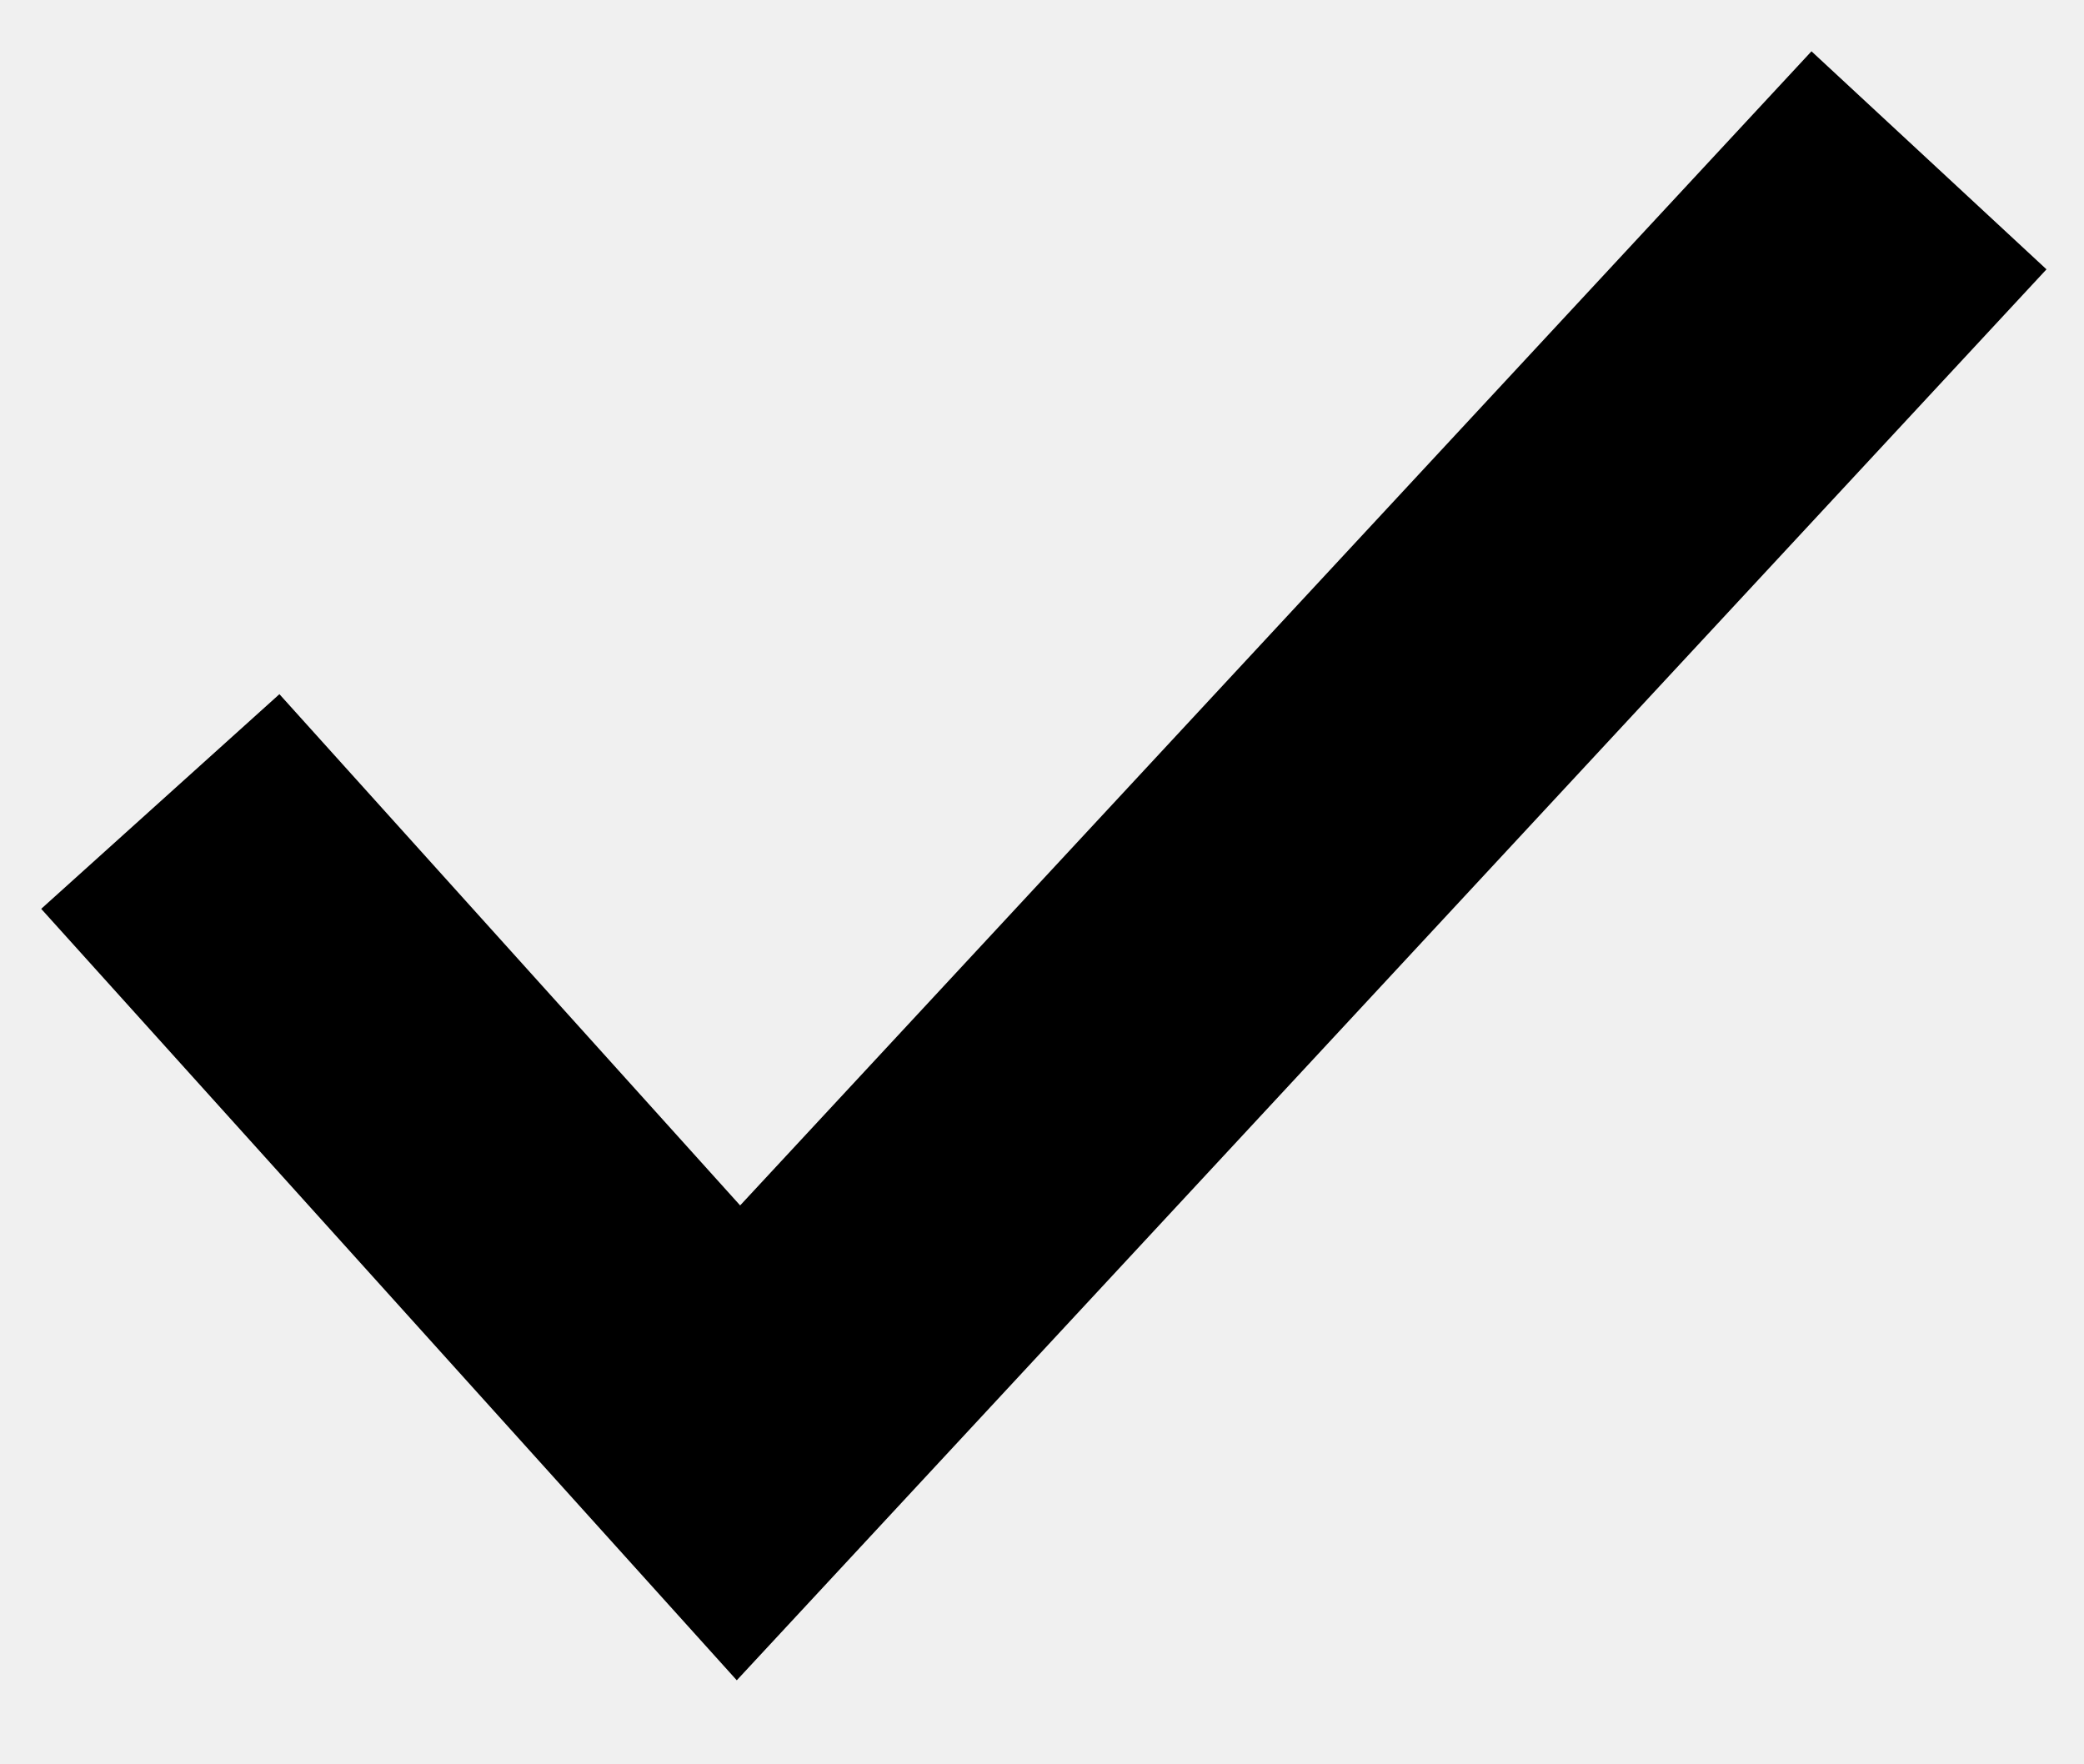
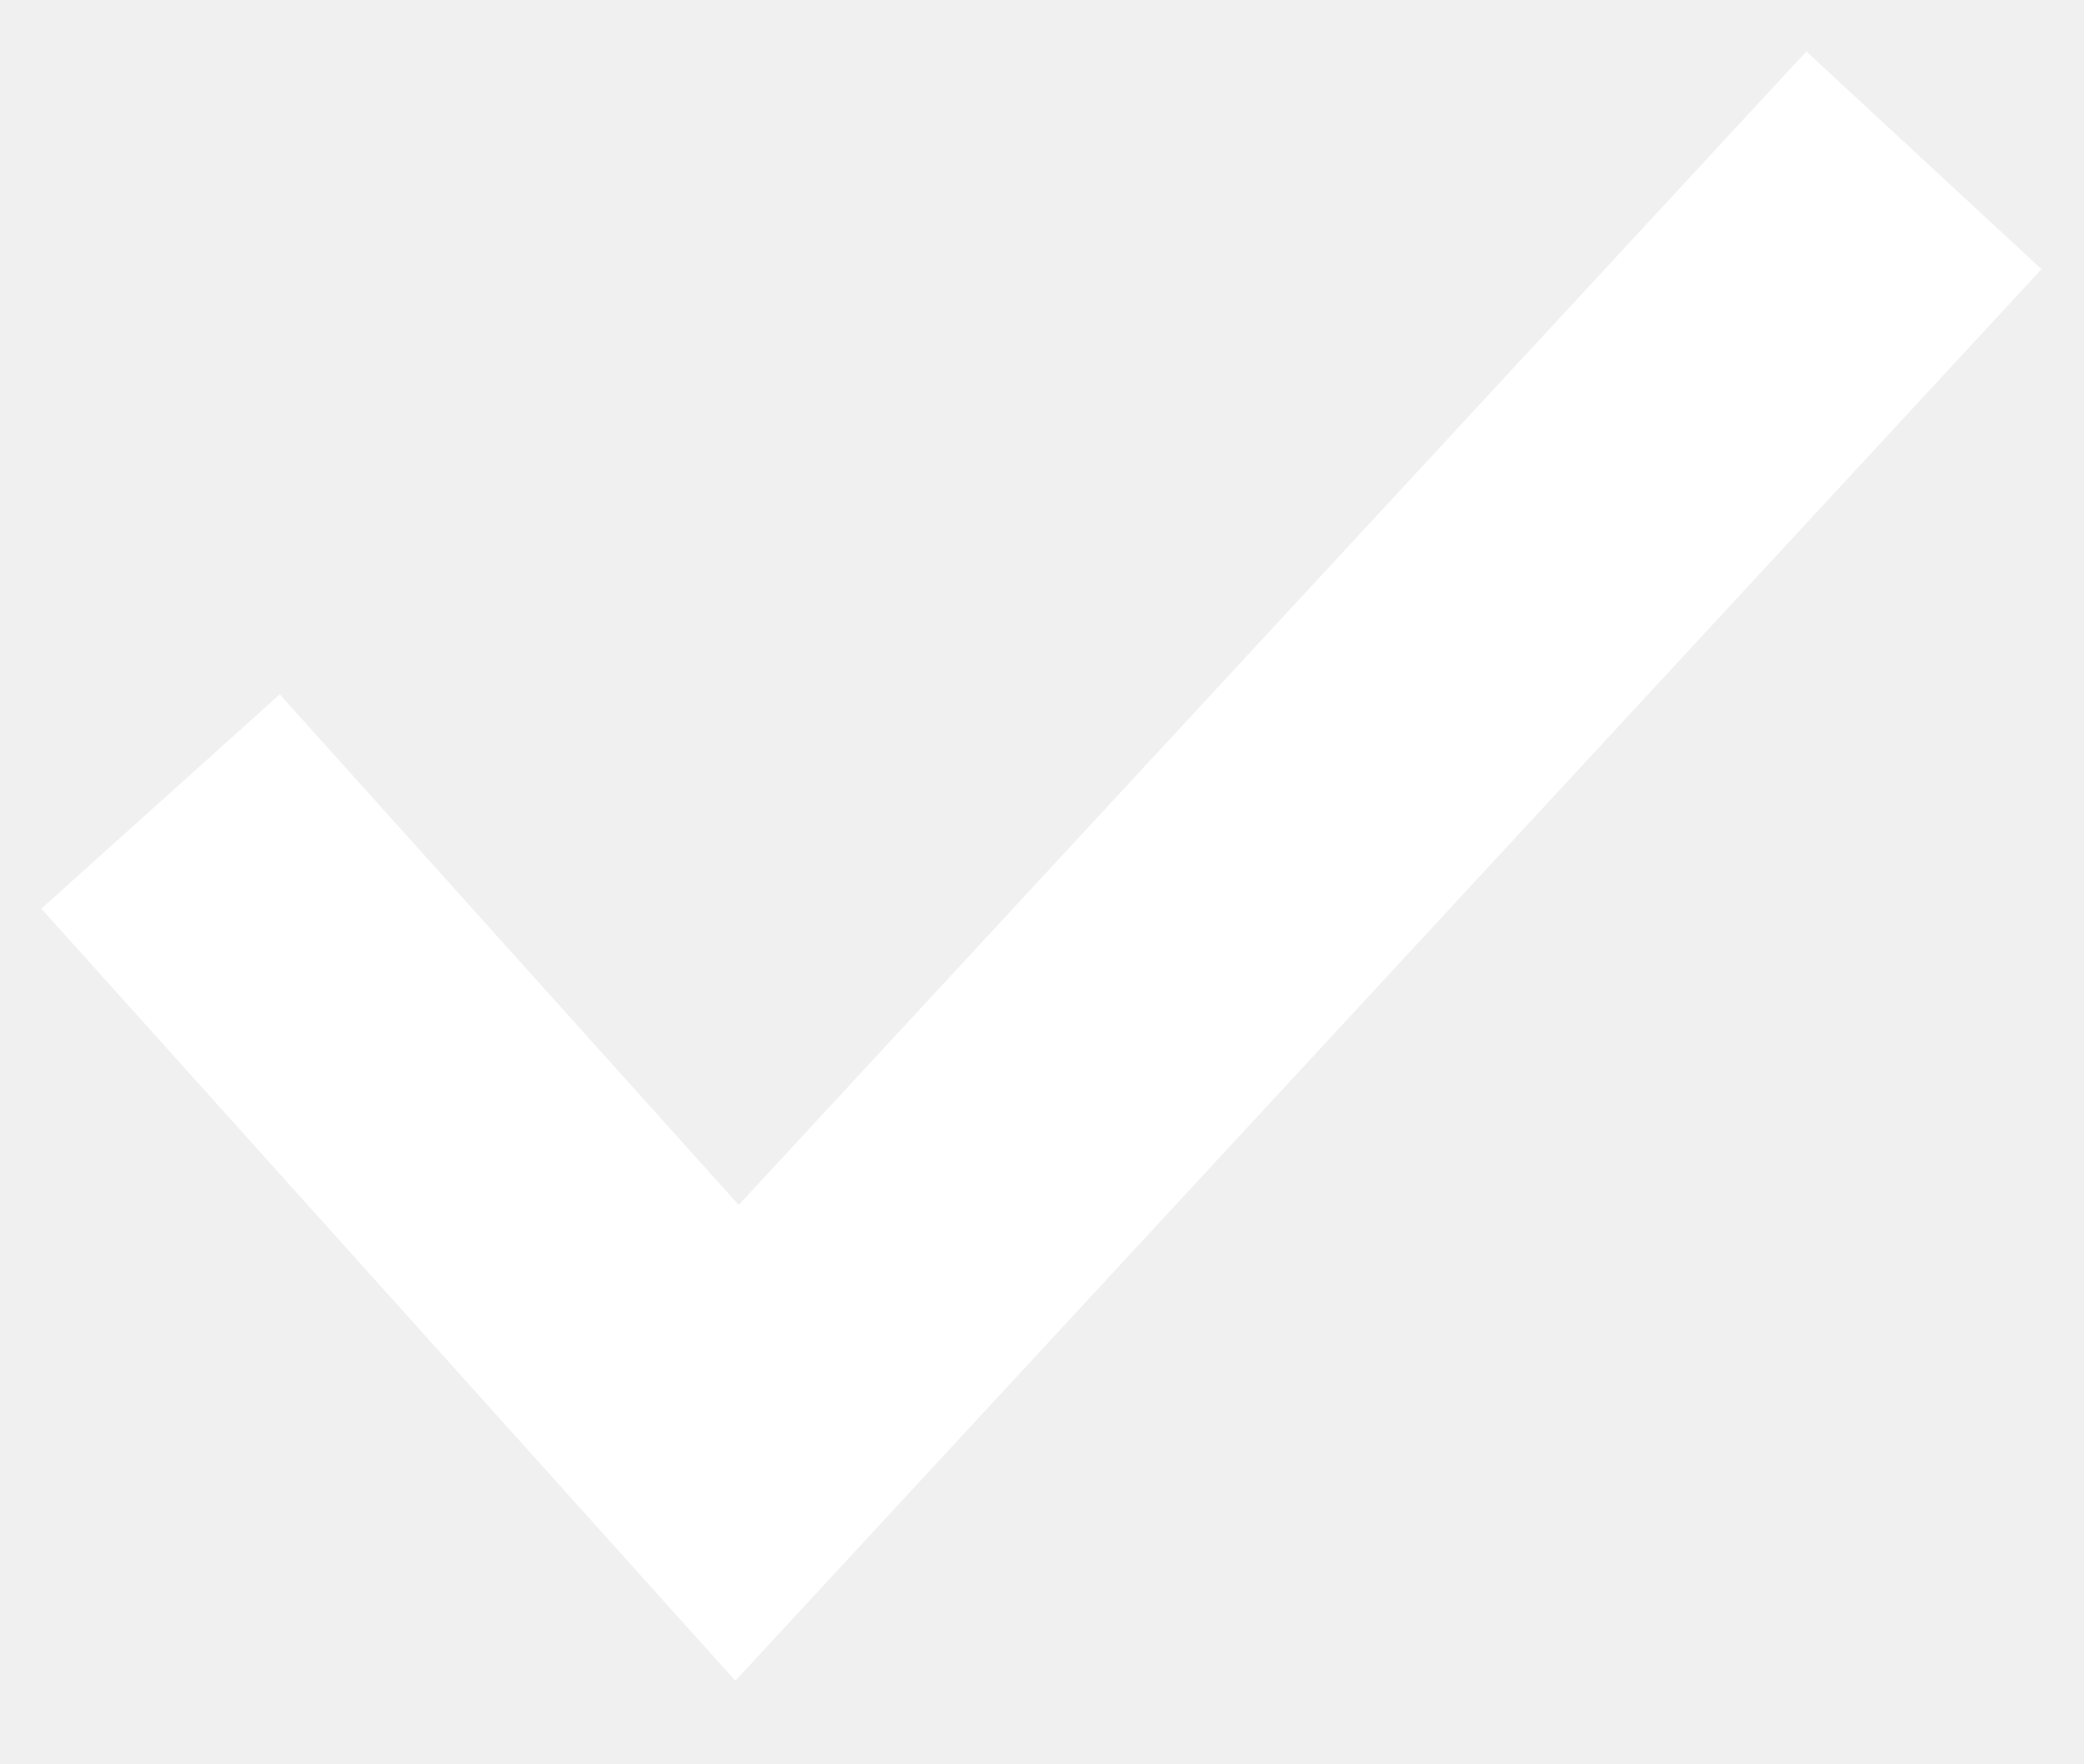
<svg xmlns="http://www.w3.org/2000/svg" width="13" height="11" viewBox="0 0 13 11" fill="none">
-   <path fill-rule="evenodd" clip-rule="evenodd" d="M12.766 1.68L4.596 10.481L0.257 5.669L1.743 4.33L4.617 7.519L11.3 0.32L12.766 1.68Z" fill="black" />
+   <path fill-rule="evenodd" clip-rule="evenodd" d="M12.735 1.679L4.587 10.484L0.258 5.668L1.745 4.331L4.608 7.516L11.268 0.321L12.735 1.679Z" fill="white" />
</svg>
